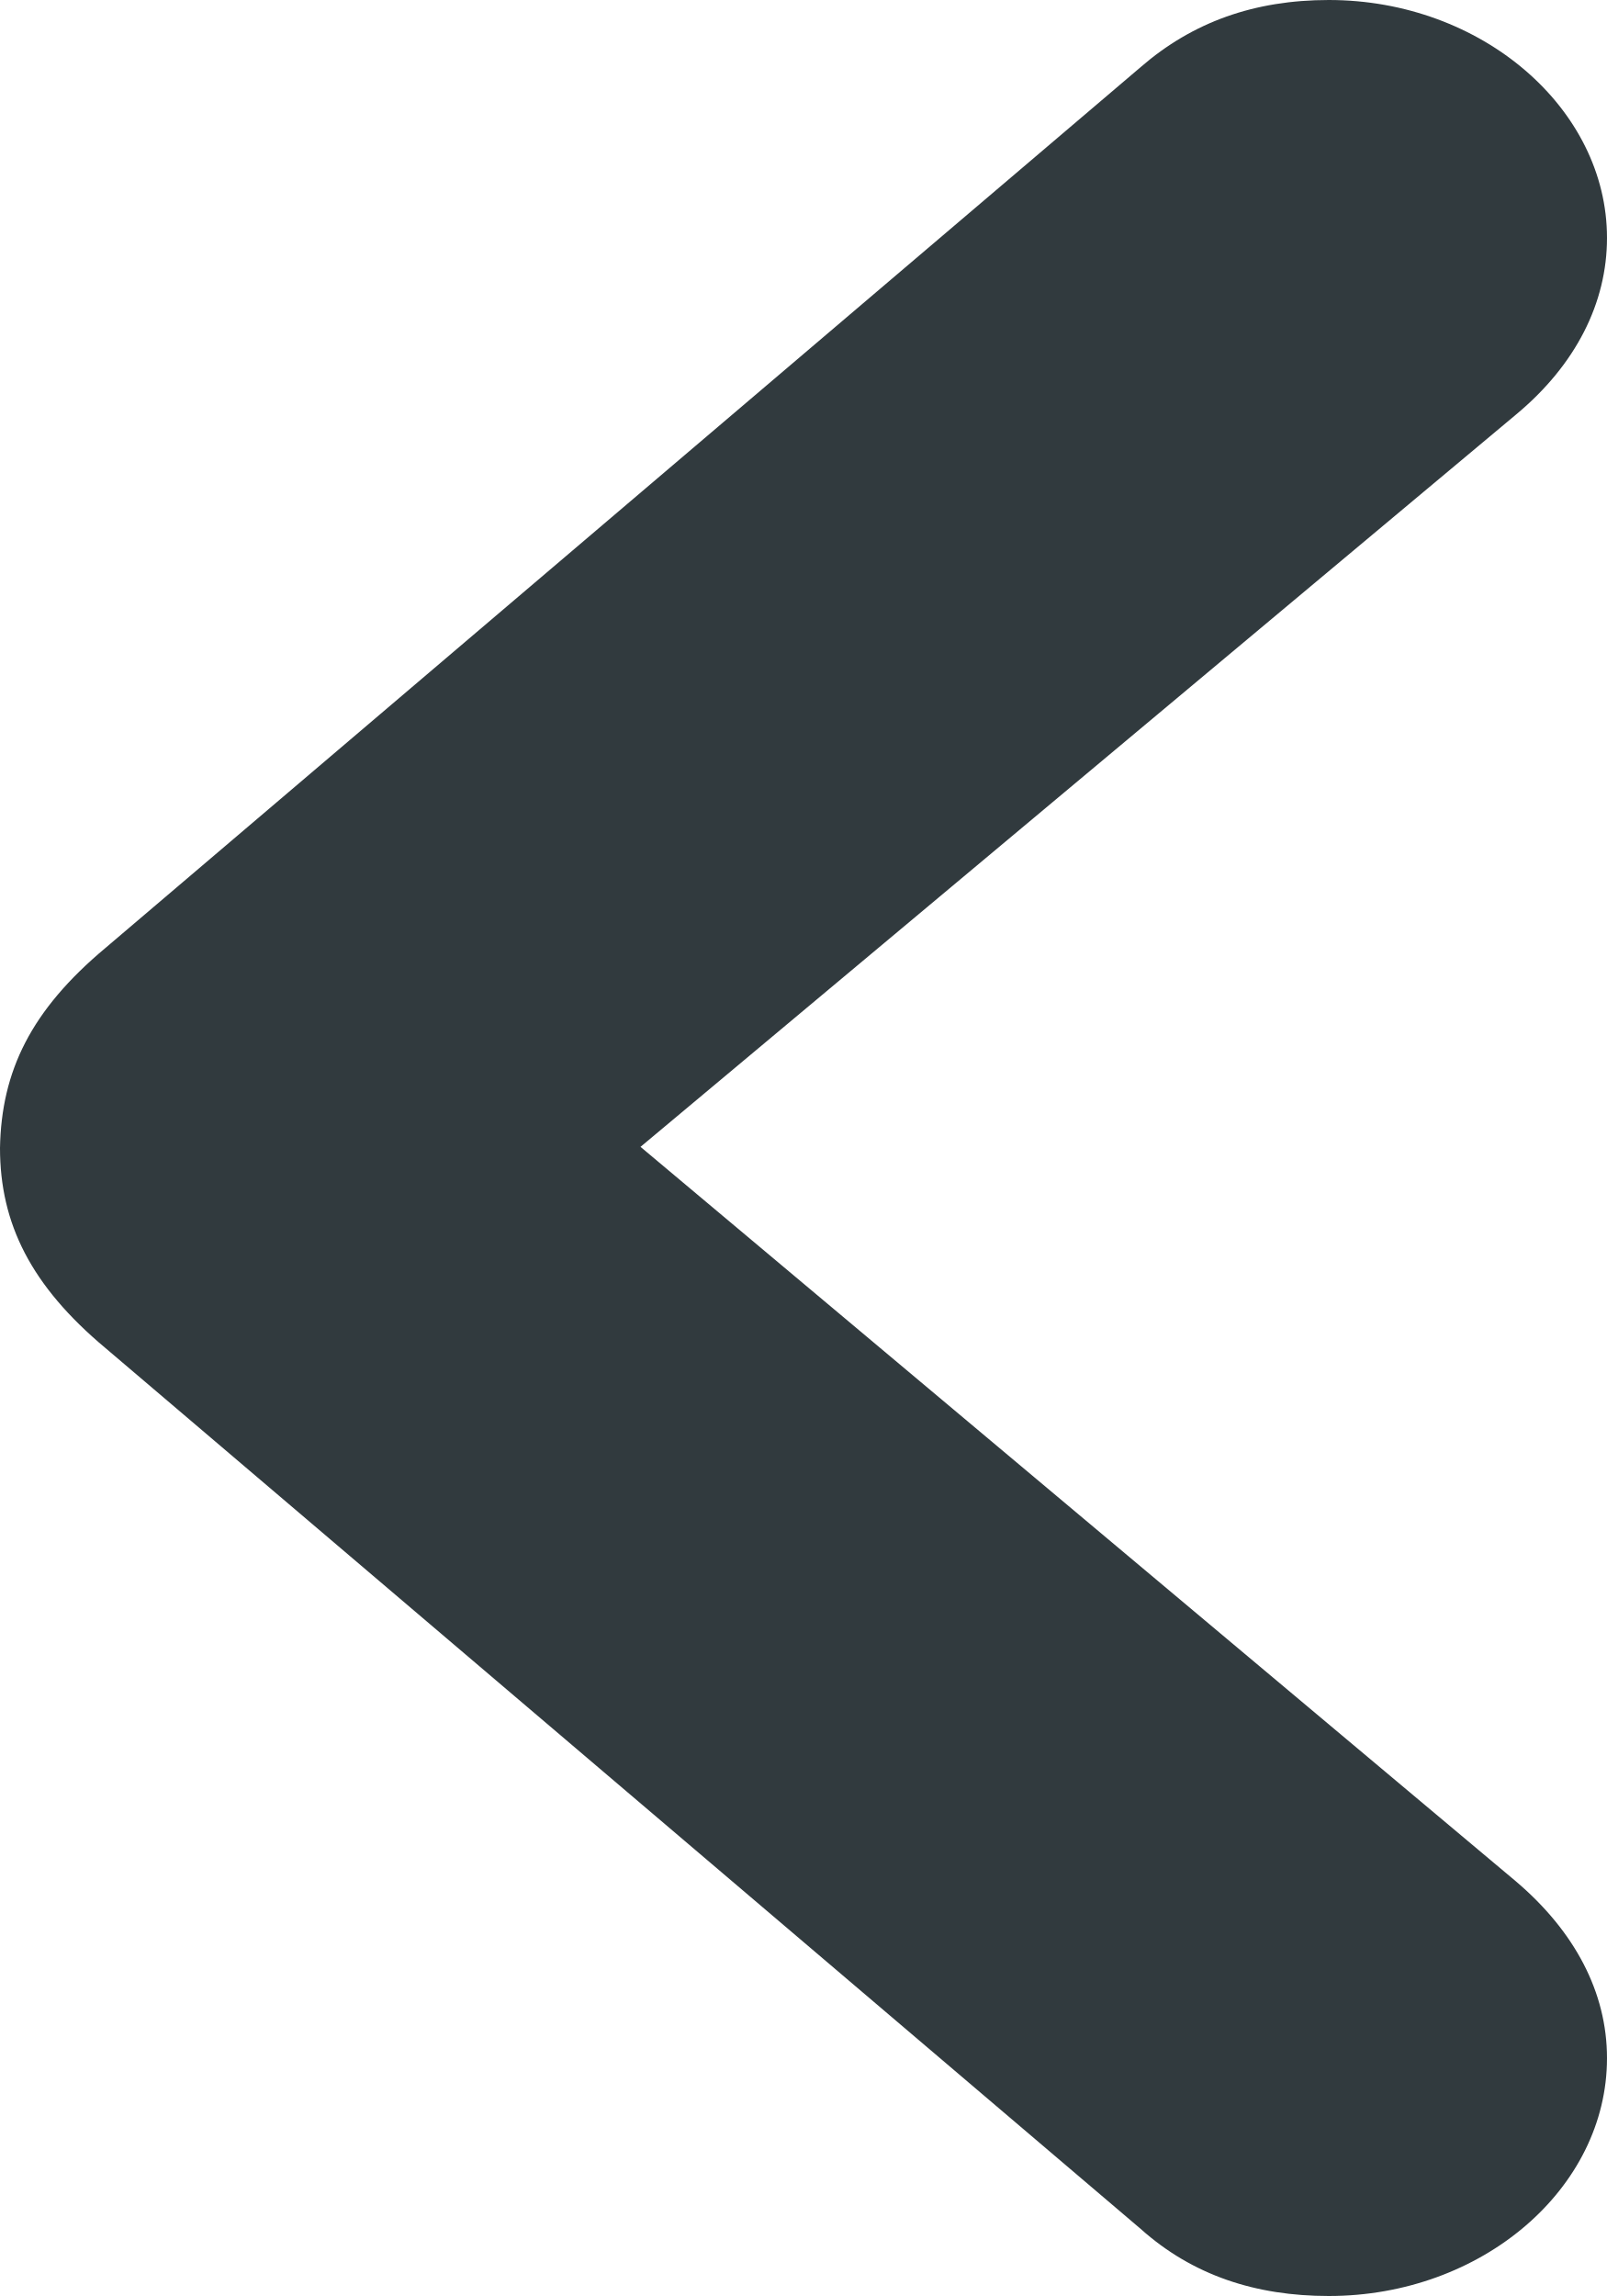
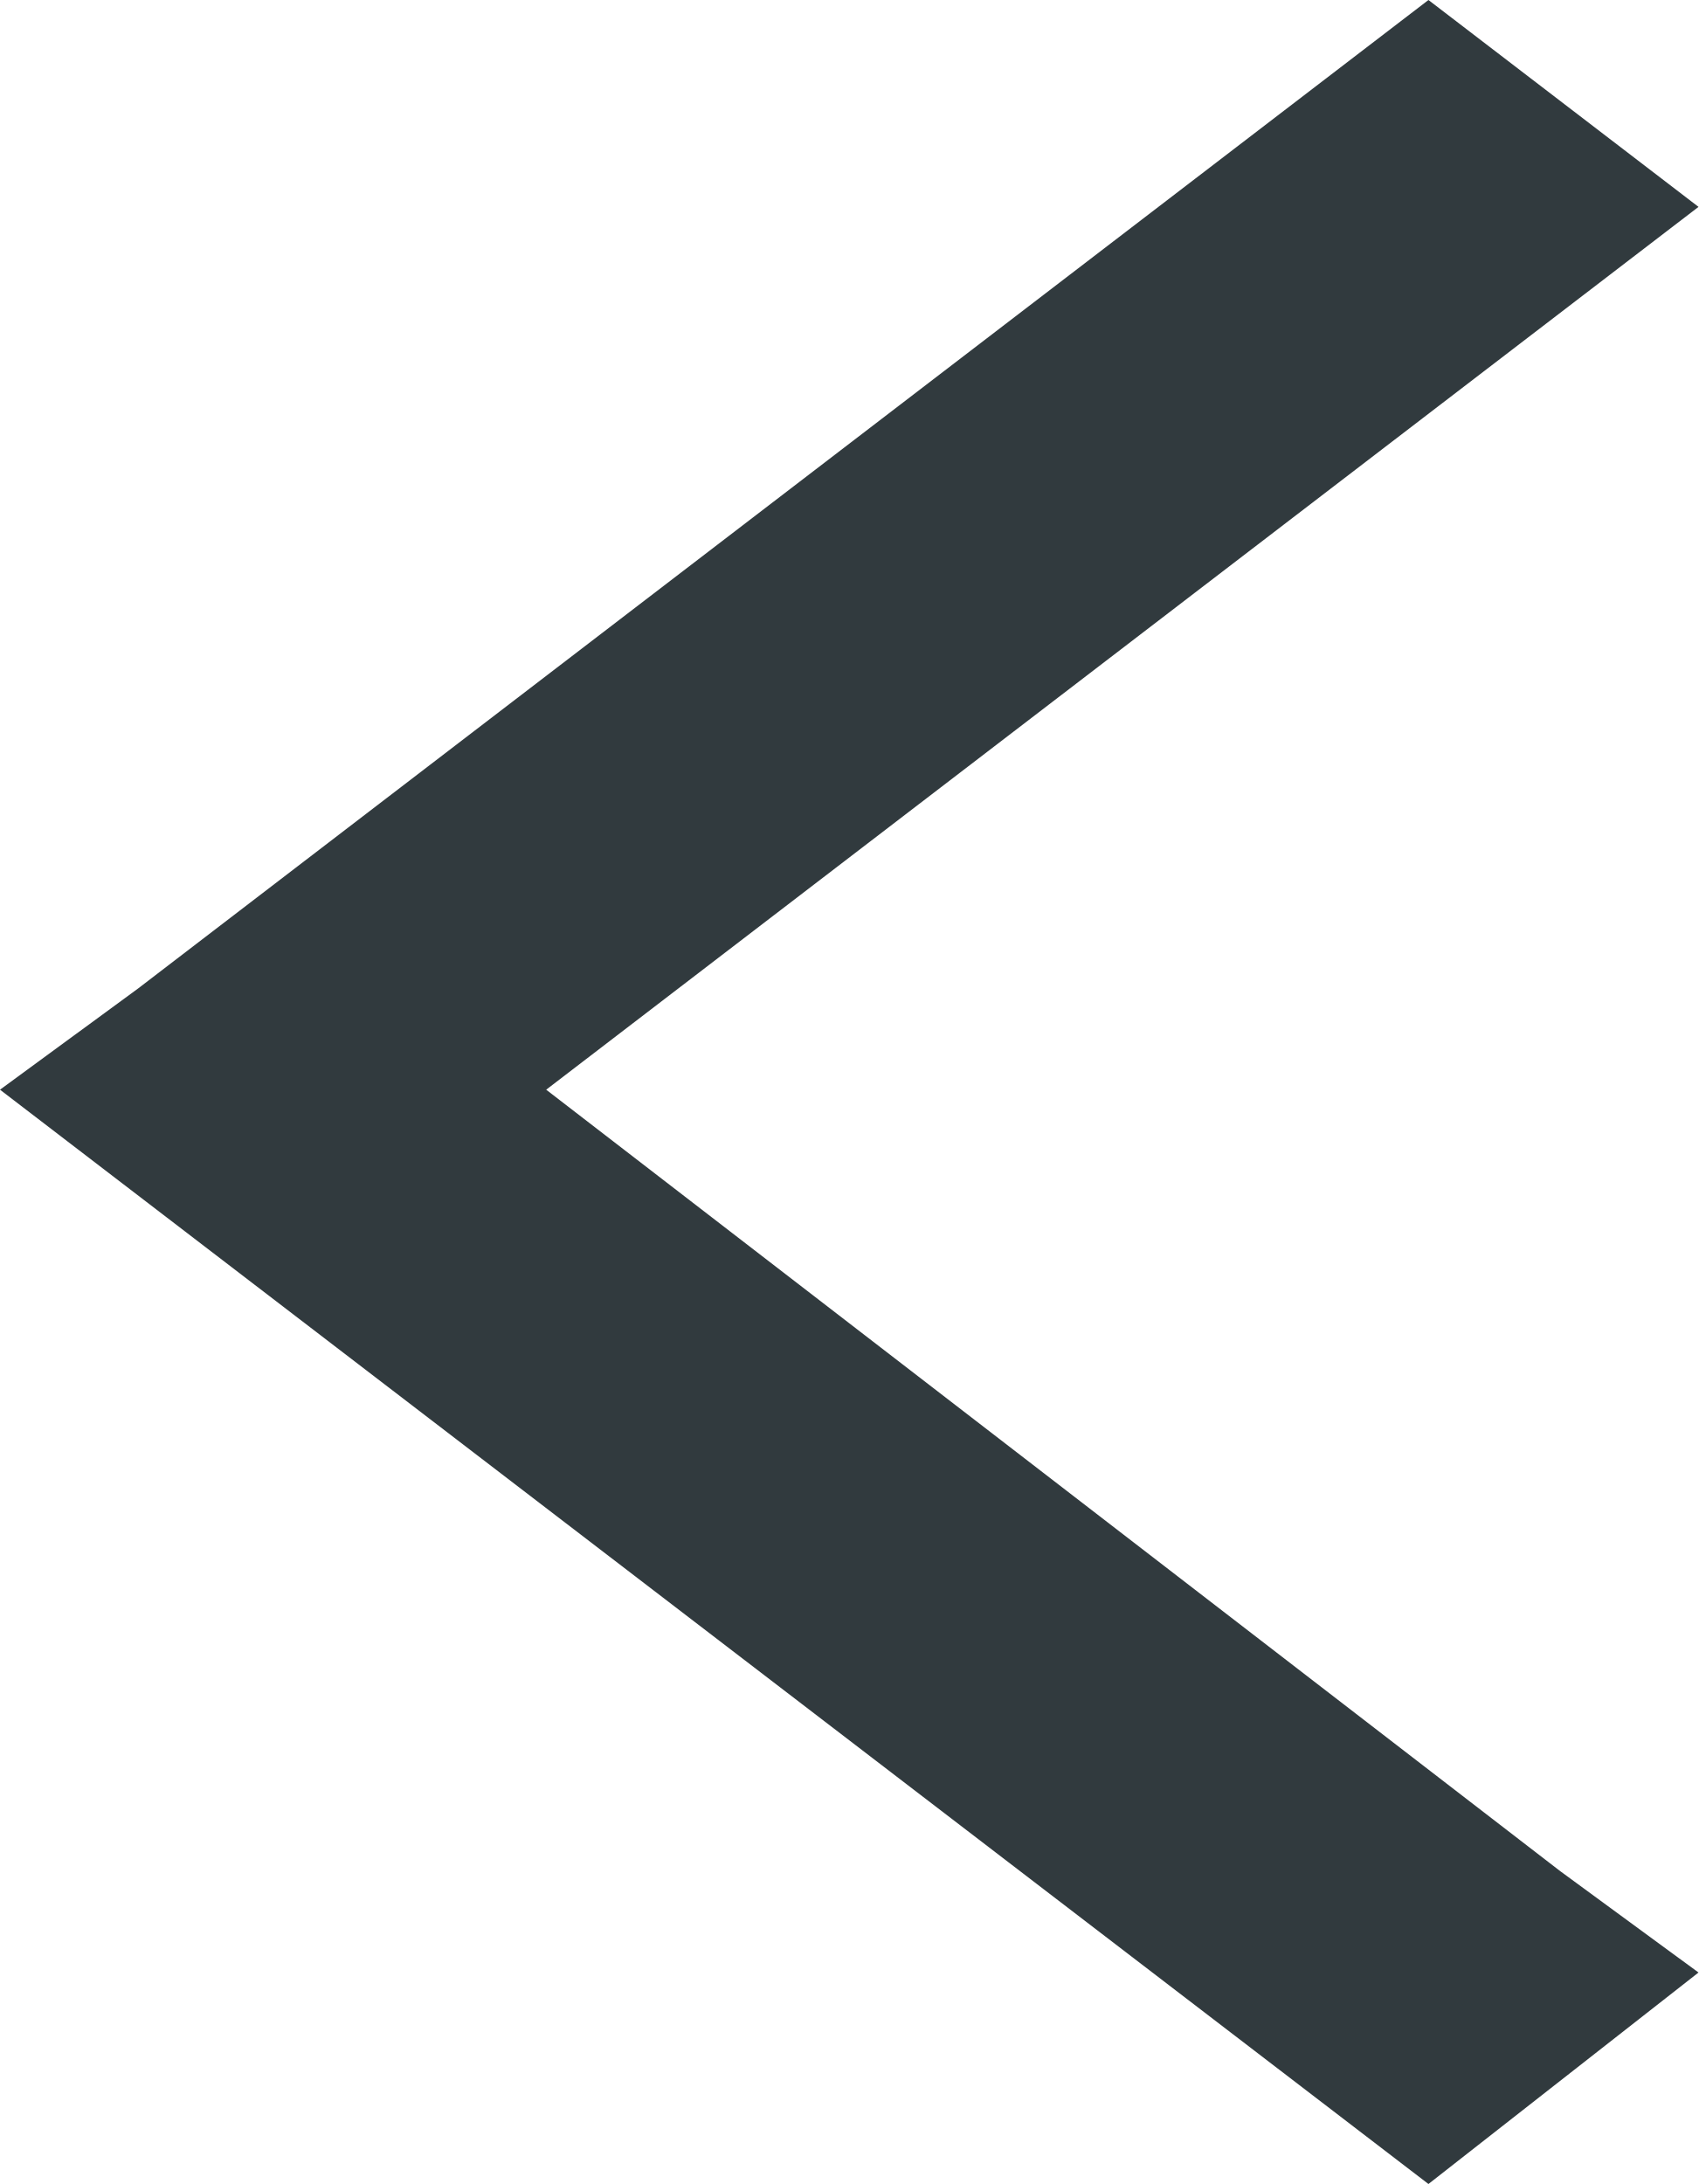
- <svg xmlns="http://www.w3.org/2000/svg" width="7" height="10" viewBox="0 0 7 10" fill="none">
-   <path d="M0 5C0.006 4.665 0.135 4.4 0.459 4.129L4.969 0.292C5.195 0.096 5.464 0 5.788 0C6.455 0 7 0.473 7 1.036C7 1.318 6.865 1.589 6.602 1.807L2.79 4.995L6.602 8.193C6.859 8.411 7 8.677 7 8.964C7 9.532 6.455 10 5.788 10C5.47 10 5.195 9.91 4.969 9.708L0.459 5.871C0.135 5.6 0 5.329 0 5Z" fill="#313A3E" />
+ <svg xmlns="http://www.w3.org/2000/svg" width="14" height="18" viewBox="0 0 14 18" fill="none">
+   <path d="M0 8.981L1.138 8.147L11.774 0L14 1.705L4.502 8.981L12.862 15.423L14 16.257L11.774 18L0 8.981Z" fill="#313A3E" />
</svg>
